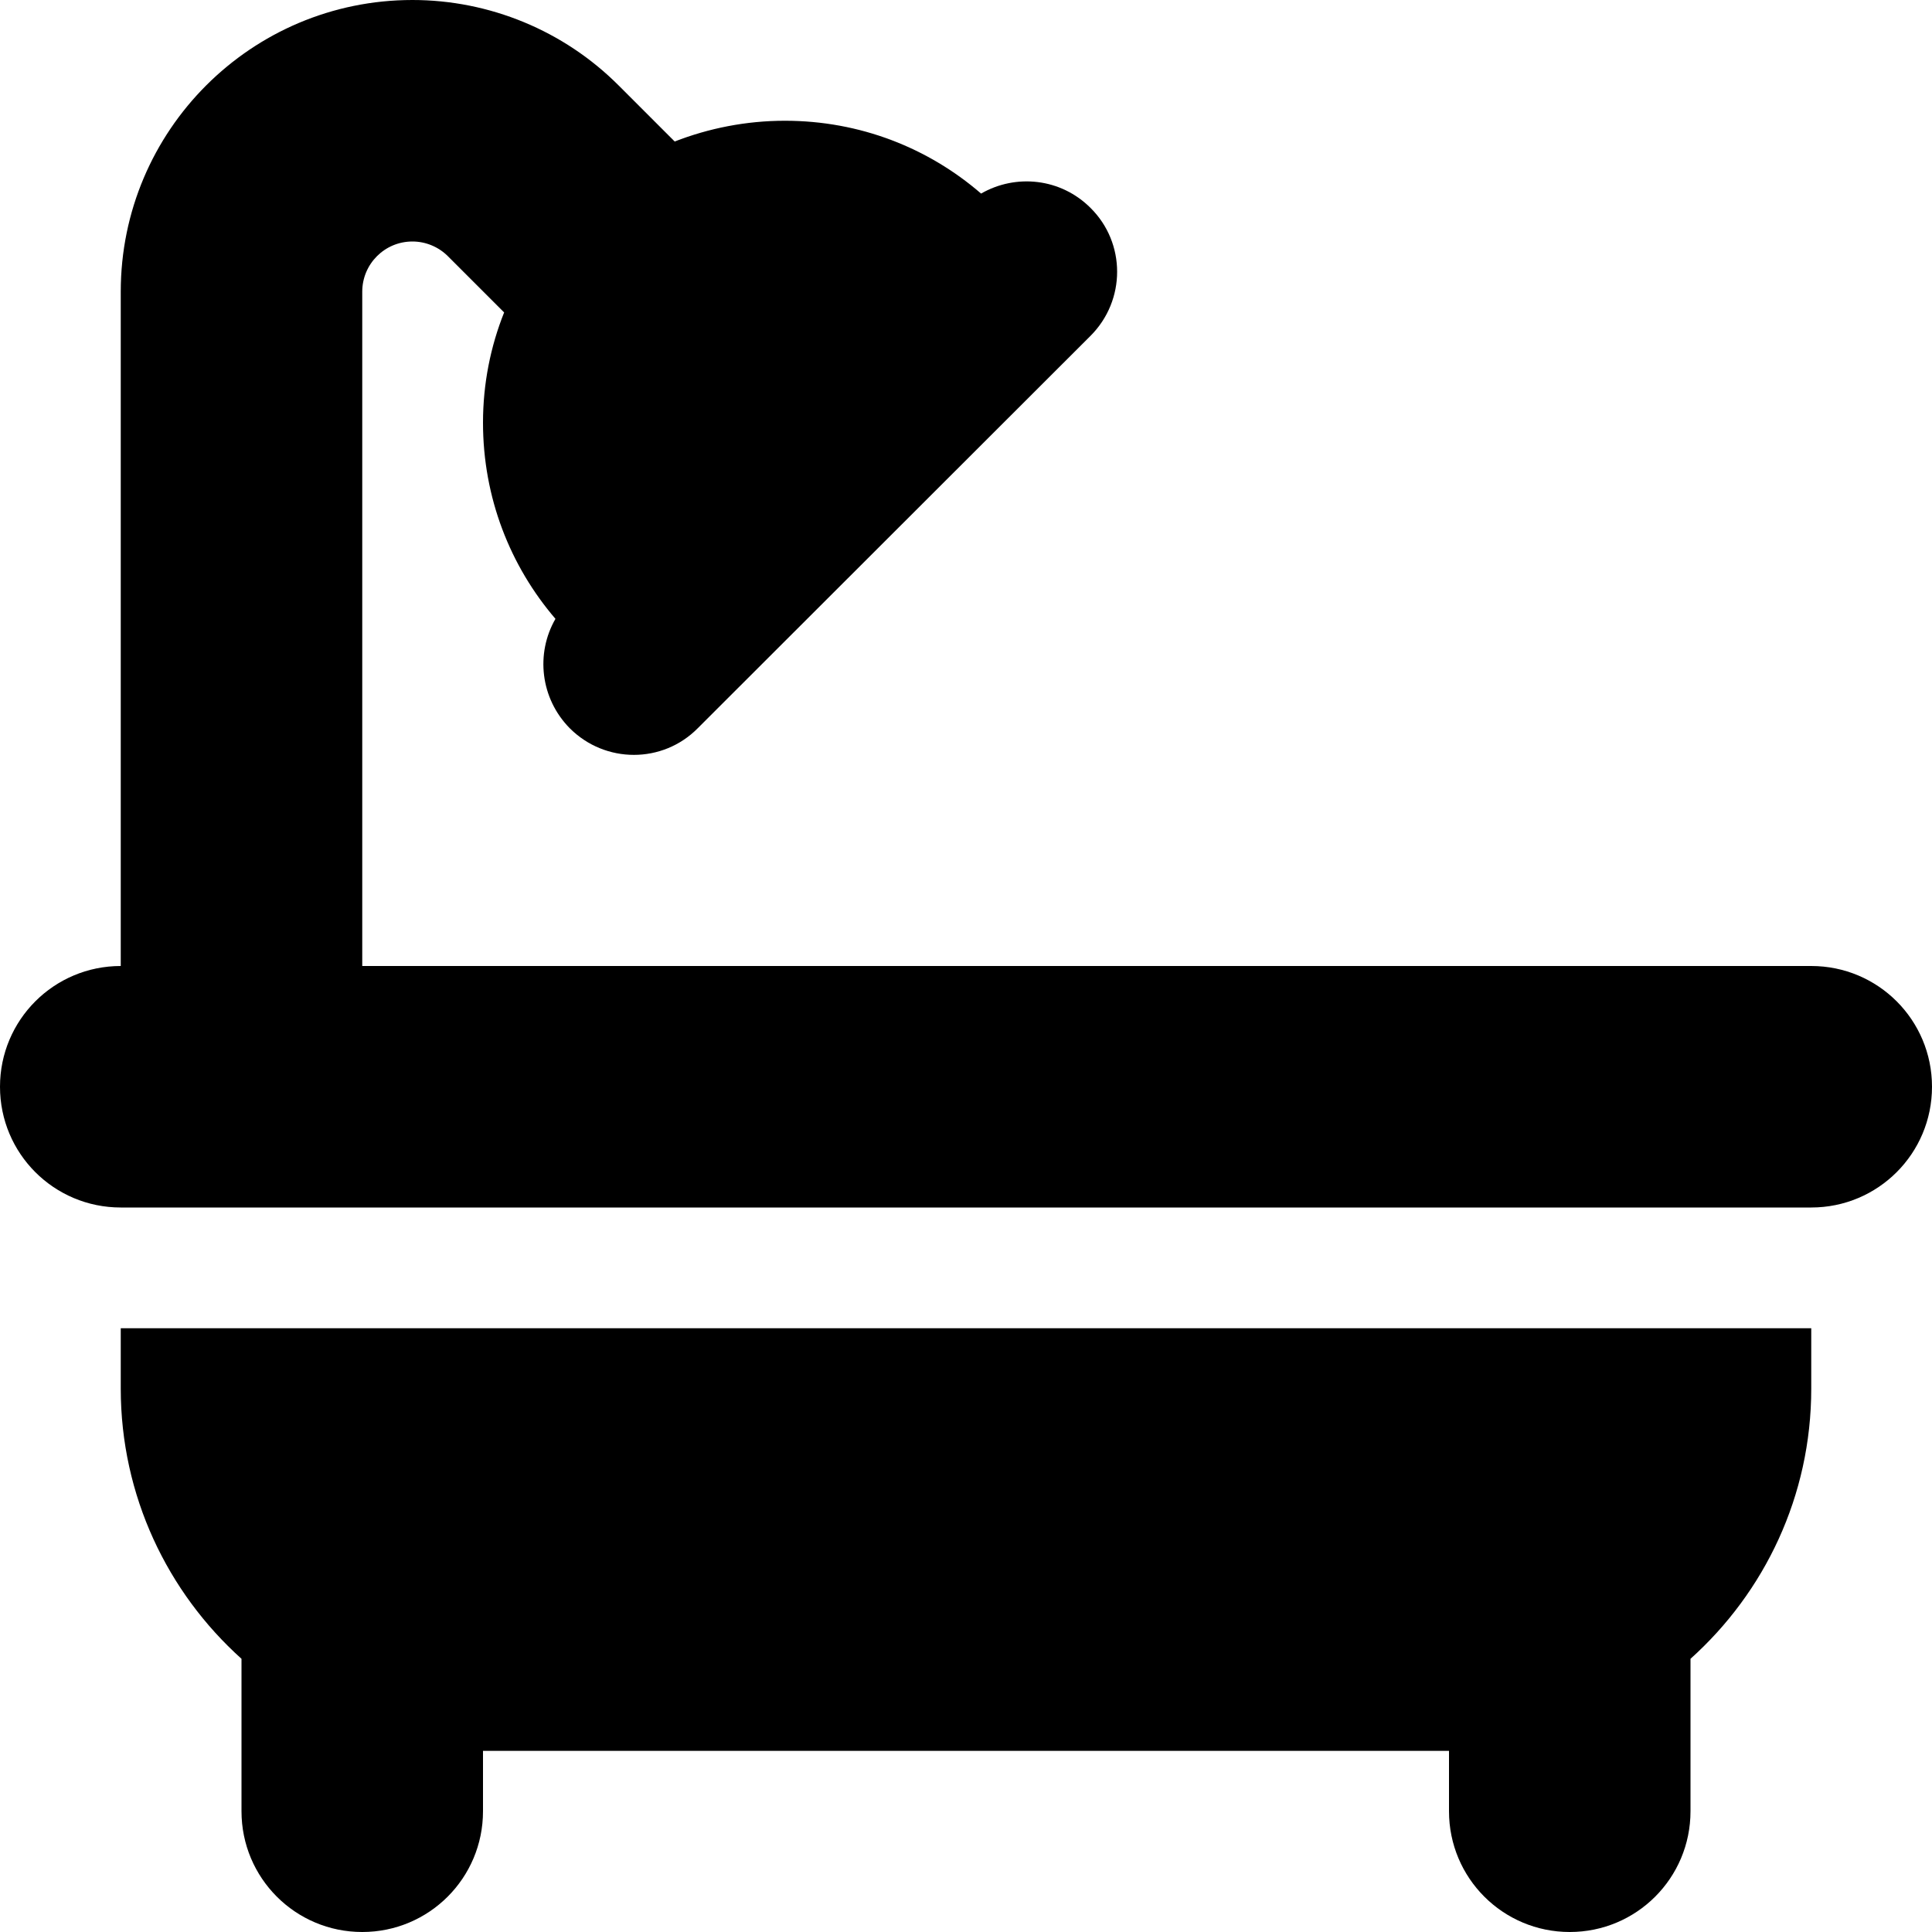
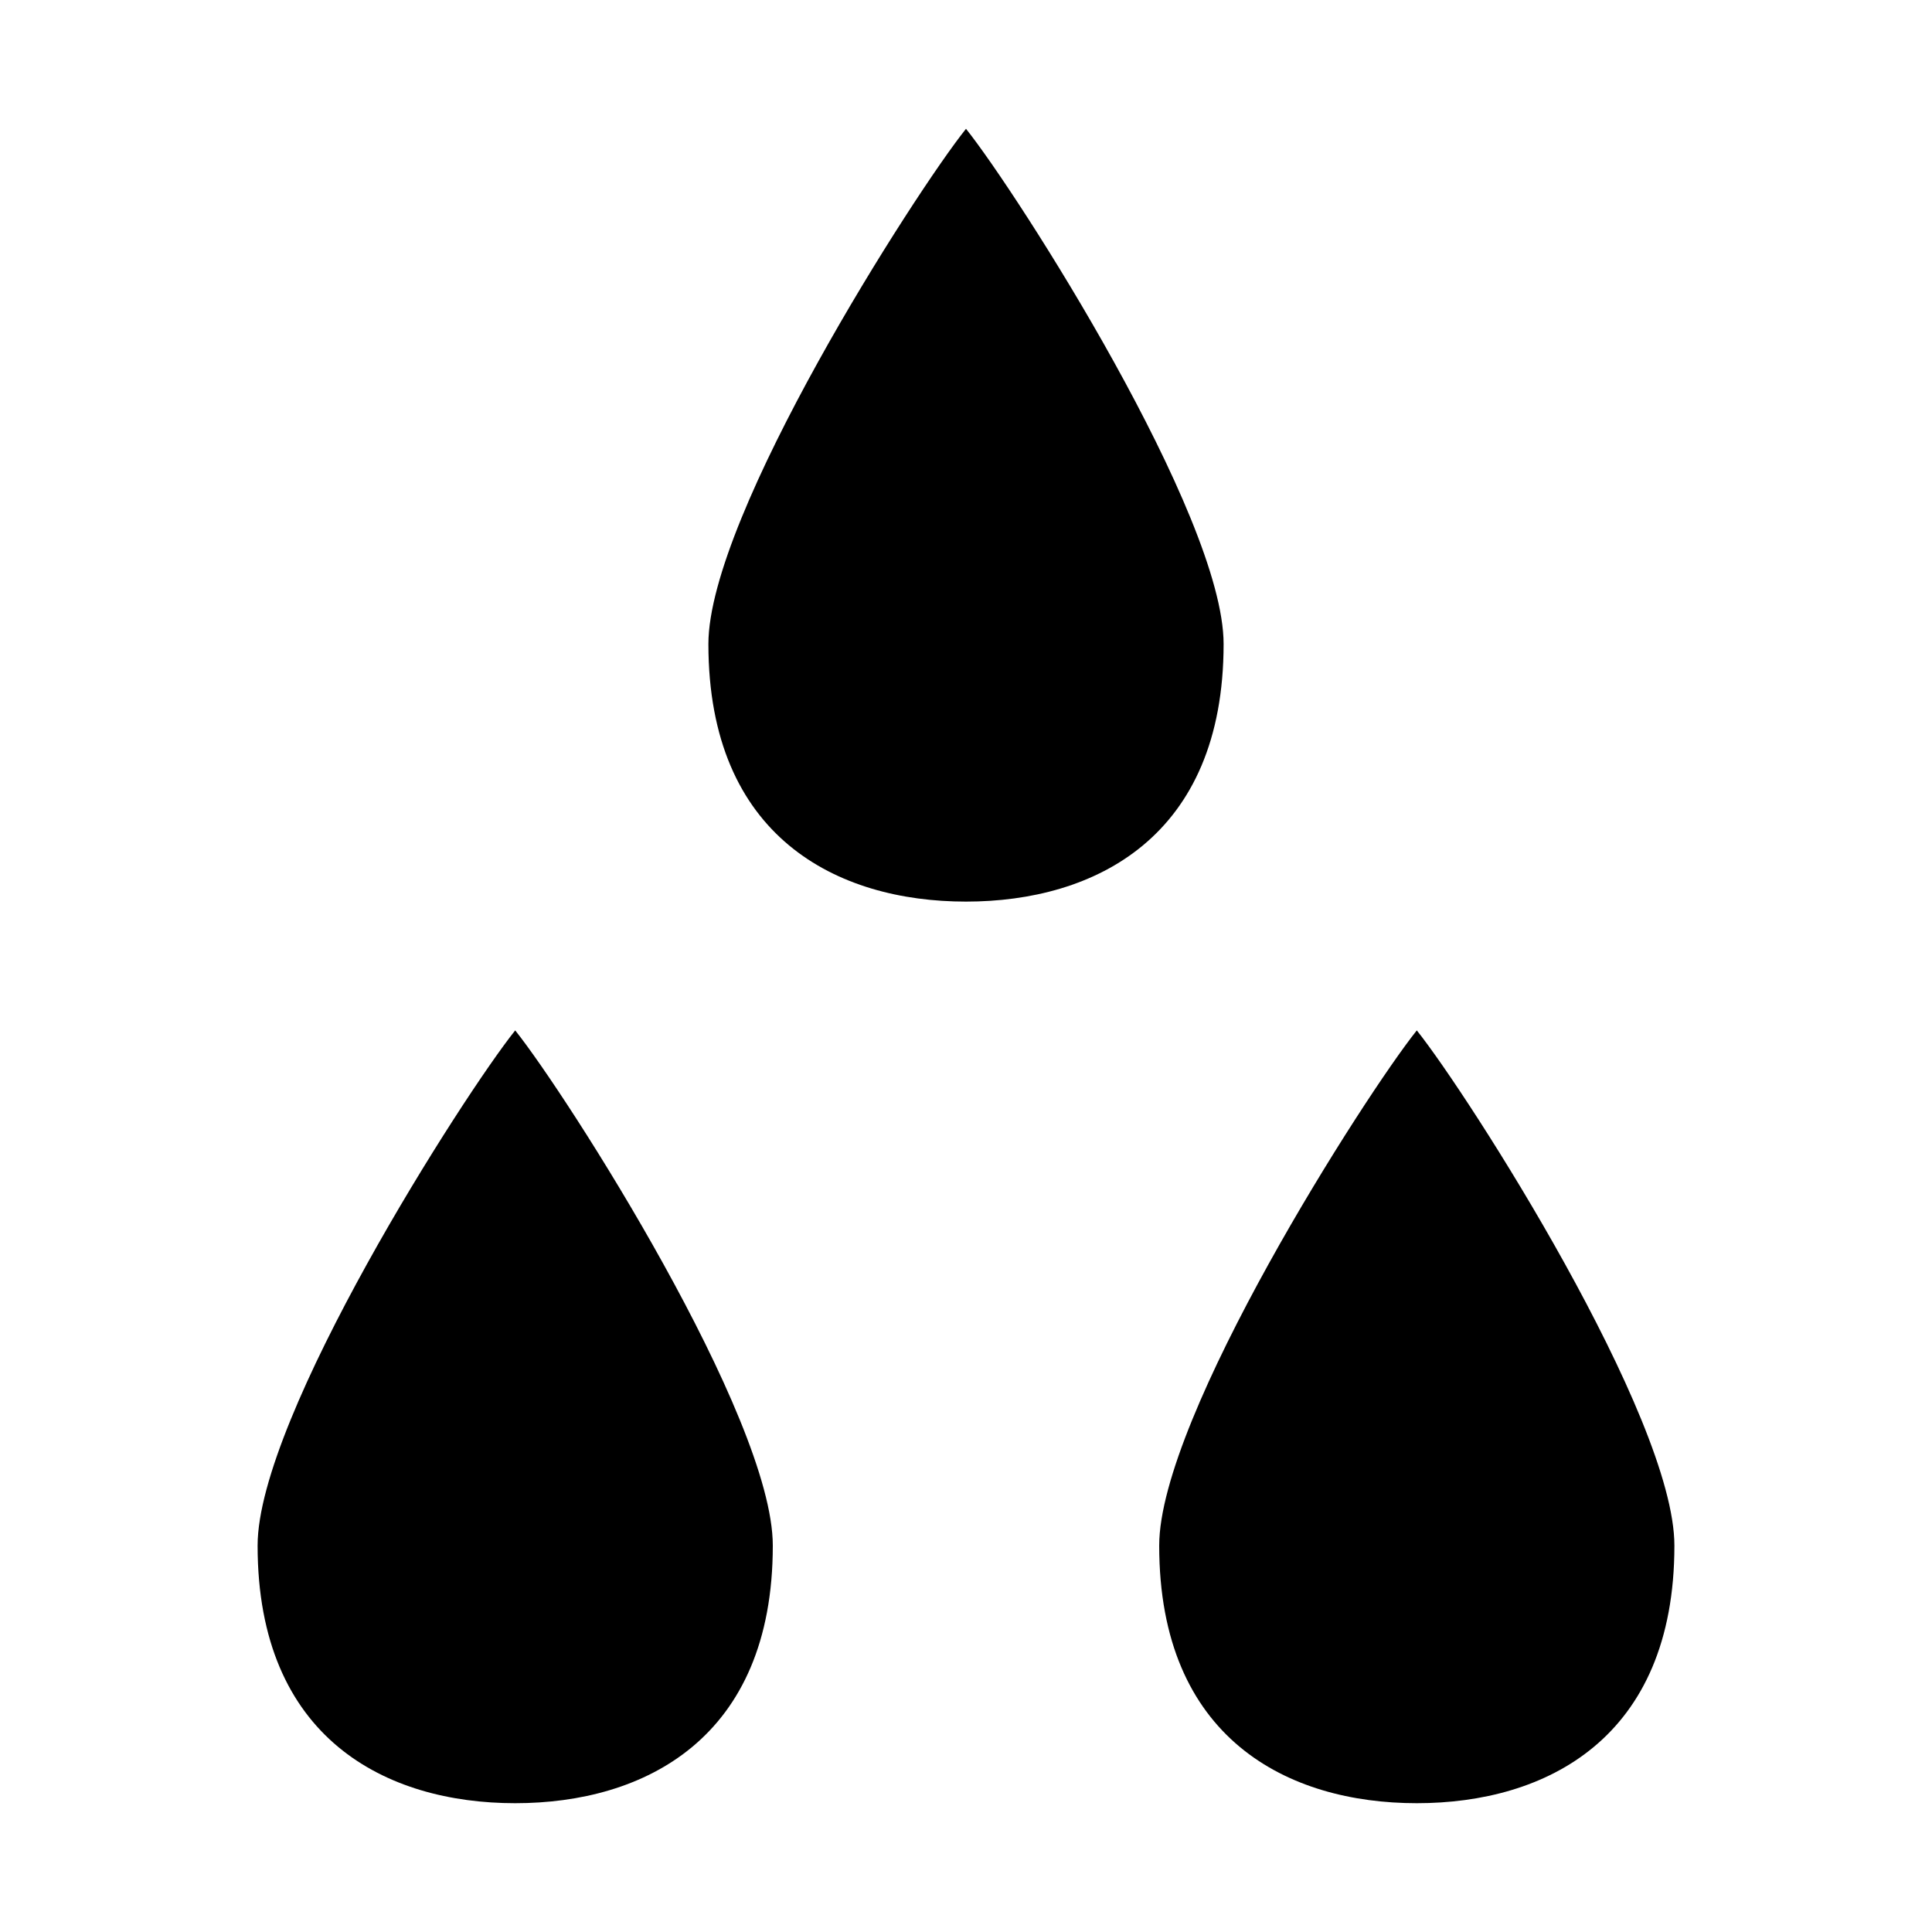
- <svg xmlns="http://www.w3.org/2000/svg" viewBox="0 0 512 512">
-   <path d="M96 77.3c0-7.3 5.9-13.3 13.3-13.3c3.5 0 6.9 1.4 9.4 3.9l14.9 14.9C130 91.8 128 101.7 128 112c0 19.9 7.2 38 19.2 52c-5.3 9.2-4 21.1 3.8 29c9.4 9.4 24.6 9.4 33.9 0L289 89c9.4-9.4 9.4-24.6 0-33.9c-7.9-7.9-19.8-9.1-29-3.8C246 39.2 227.9 32 208 32c-10.3 0-20.2 2-29.2 5.5L163.9 22.6C149.4 8.1 129.7 0 109.3 0C66.6 0 32 34.6 32 77.3L32 256c-17.7 0-32 14.3-32 32s14.3 32 32 32l448 0c17.7 0 32-14.3 32-32s-14.3-32-32-32L96 256 96 77.3zM32 352l0 16c0 28.4 12.4 54 32 71.6L64 480c0 17.7 14.3 32 32 32s32-14.3 32-32l0-16 256 0 0 16c0 17.7 14.3 32 32 32s32-14.3 32-32l0-40.4c19.6-17.6 32-43.1 32-71.6l0-16L32 352z" />
+ <svg xmlns="http://www.w3.org/2000/svg" version="1.1" width="15" height="15" viewBox="0 0 15 15">
+   <path d="M7.5 7 C8.5 7 9.5 6.5 9.5 5 C9.5 4 7.9 1.5 7.5 1 C7.1 1.5 5.5 4 5.5 5 C5.5 6.5 6.5 7 7.5 7Z M4 14 C5 14 6 13.5 6 12 C6 11 4.4 8.5 4 8 C3.6 8.5 2 11 2 12 C2 13.5 3 14 4 14Z M11 14 C12 14 13 13.5 13 12 C13 11 11.4 8.5 11 8 C10.6 8.5 9 11 9 12 C9 13.5 10 14 11 14Z" />
</svg>
